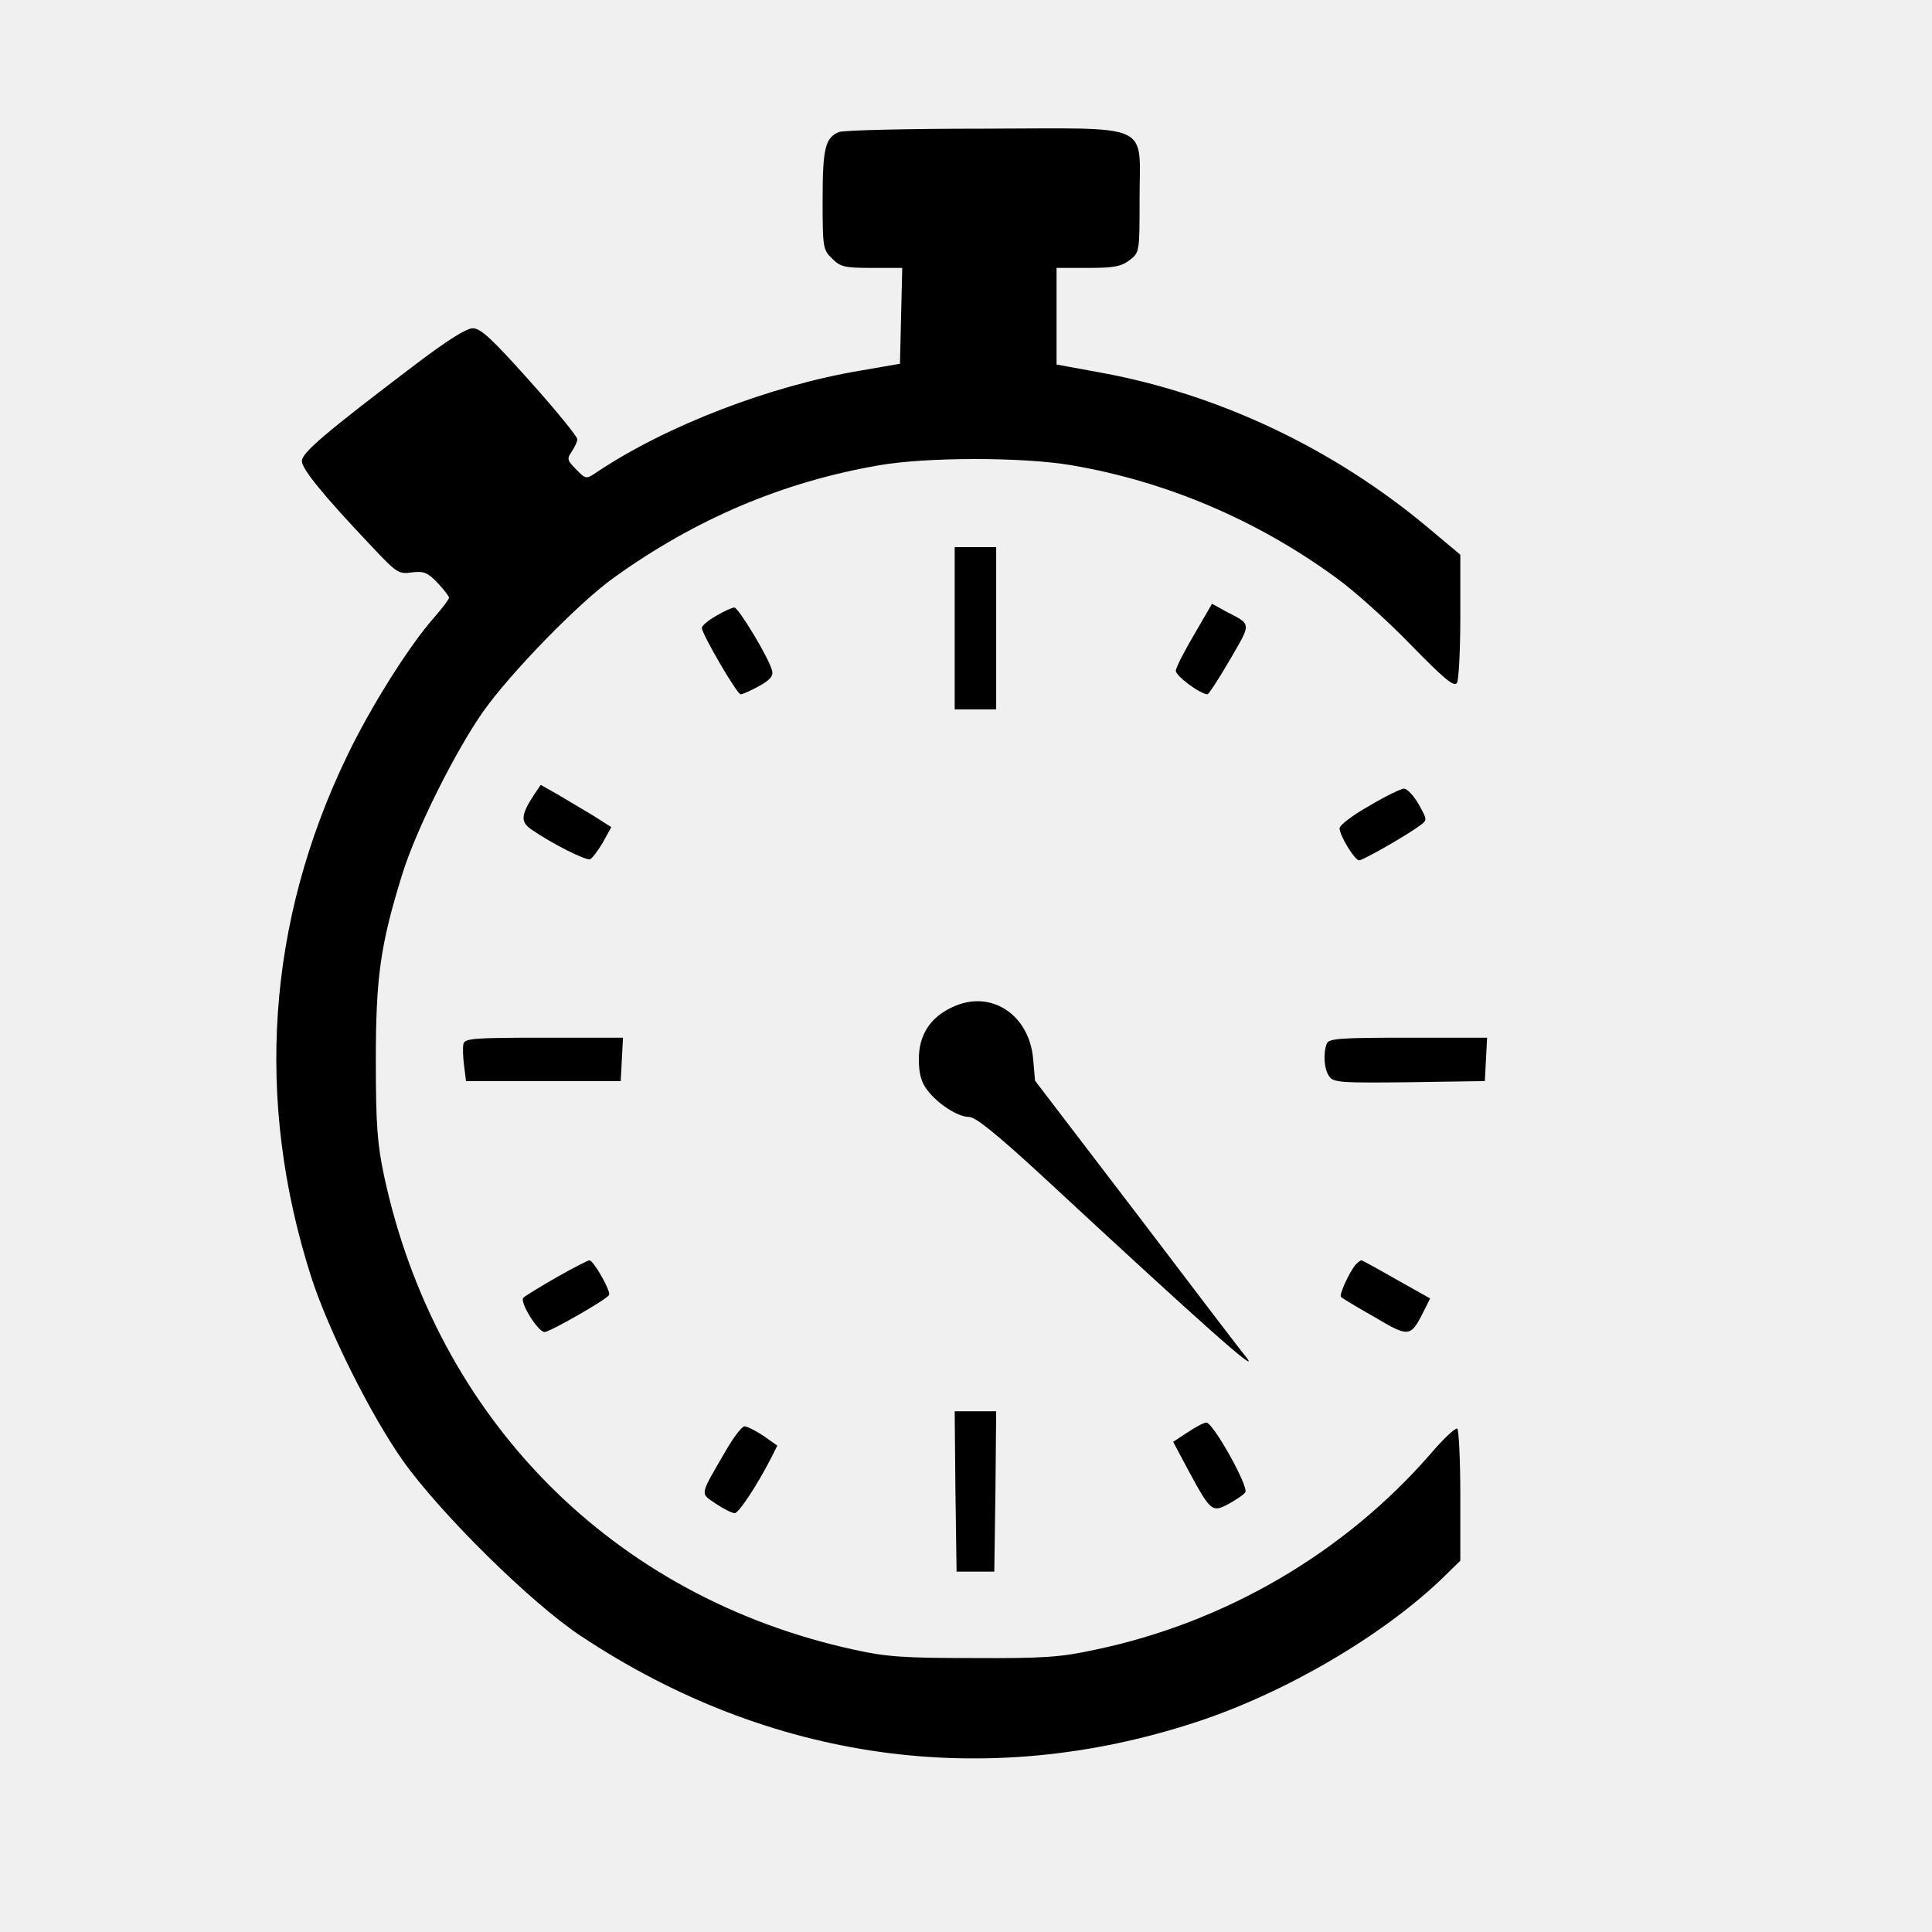
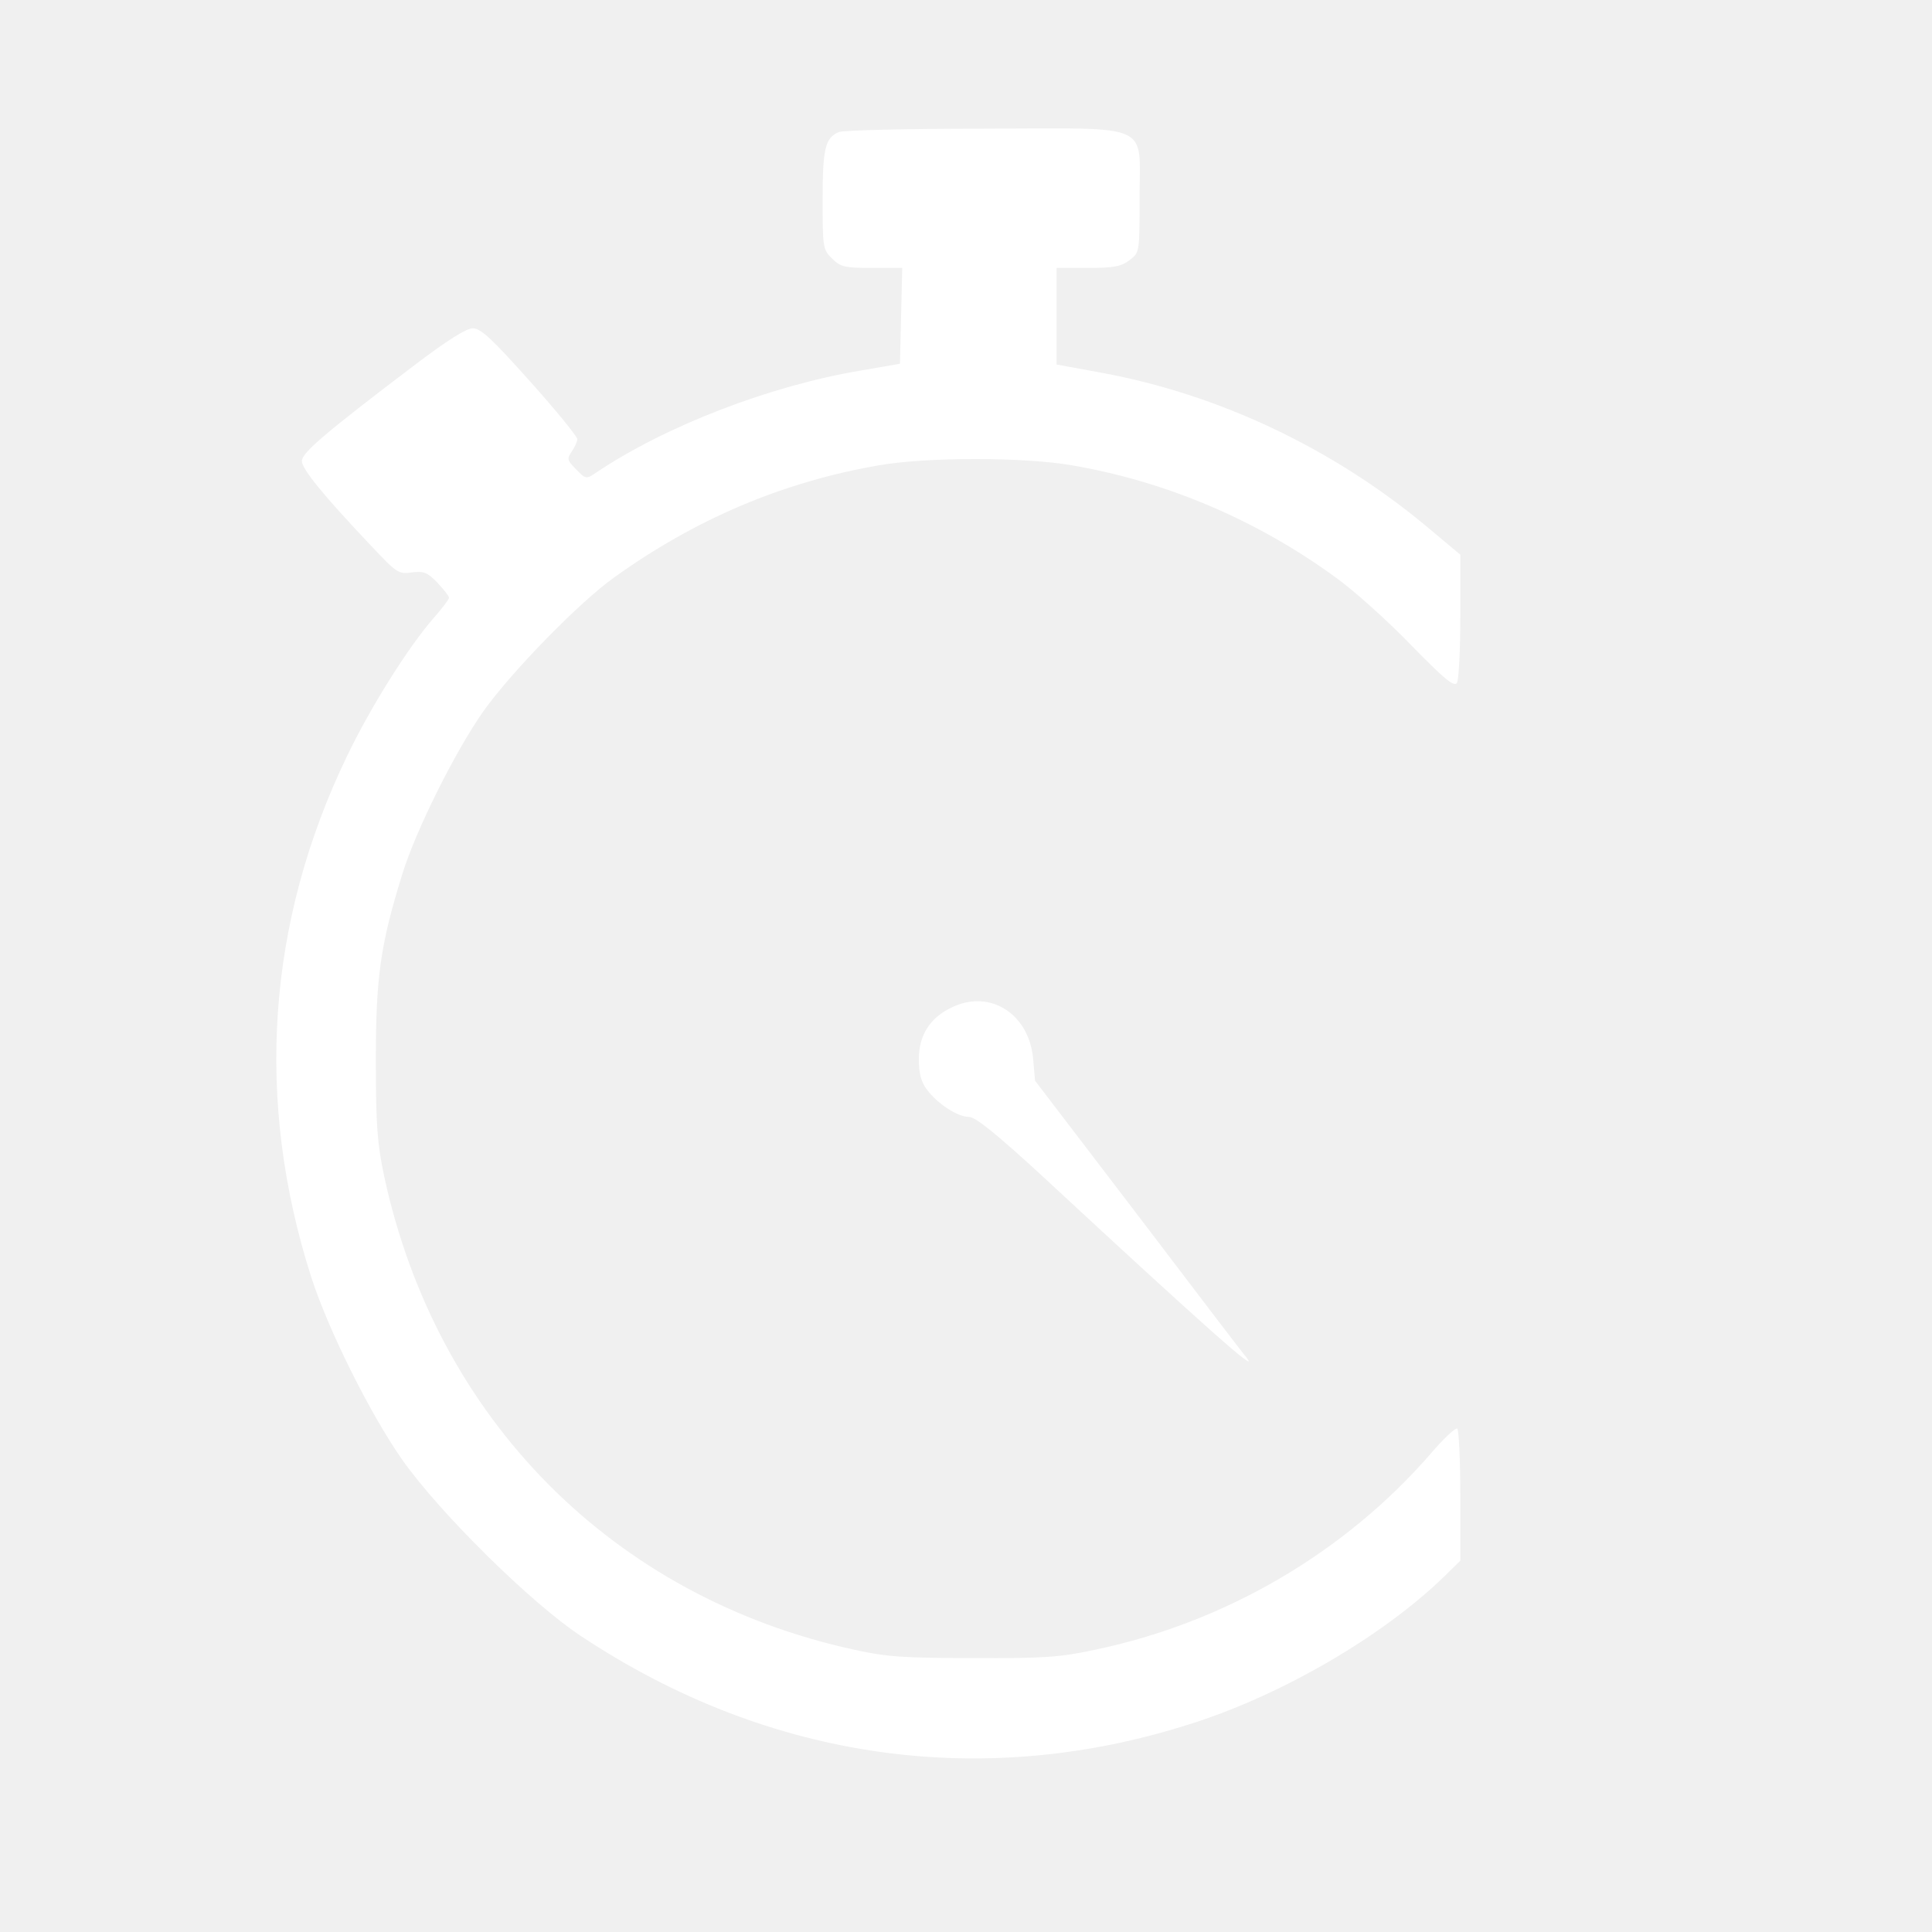
- <svg xmlns="http://www.w3.org/2000/svg" version="1.0" width="512pt" height="512pt" viewBox="0 0 512 512" preserveAspectRatio="xMidYMid meet">
-   <g transform="translate(0,512) scale(0.1,-0.1)" fill="#000000" stroke="none">
-     <path d="M2223 4770 c-36 -15 -43 -43 -43 -180 0 -126 1 -132 25 -155 22 -22 32 -25 105 -25 l81 0 -3 -127 -3 -127 -104 -18 c-239 -40 -516 -146 -702 -271 -25 -17 -27 -17 -52 9 -24 24 -25 28 -12 47 8 12 15 27 15 33 0 7 -56 76 -125 153 -101 113 -131 141 -152 141 -17 0 -66 -31 -147 -92 -248 -188 -306 -238 -306 -260 0 -21 58 -92 185 -226 66 -70 71 -74 106 -69 32 4 42 0 68 -27 17 -18 31 -36 31 -40 0 -4 -18 -28 -40 -53 -67 -76 -168 -237 -230 -366 -213 -441 -245 -914 -95 -1382 46 -142 157 -364 242 -485 100 -141 341 -379 473 -466 499 -331 1071 -411 1629 -228 236 77 495 229 654 382 l47 46 0 173 c0 94 -4 174 -8 177 -5 3 -37 -27 -71 -67 -228 -262 -544 -447 -889 -519 -92 -20 -137 -23 -322 -22 -184 0 -230 3 -316 22 -639 139 -1107 611 -1246 1255 -18 86 -22 134 -22 307 0 221 12 306 70 493 36 117 141 327 215 432 73 103 254 289 347 355 216 155 447 253 702 297 126 22 382 22 510 0 252 -43 493 -146 702 -299 46 -33 134 -112 196 -176 89 -91 115 -113 123 -102 5 8 9 88 9 177 l0 163 -92 77 c-248 206 -549 348 -858 405 l-120 22 0 128 0 128 84 0 c69 0 88 4 110 21 26 20 26 21 26 164 0 203 40 185 -414 184 -198 0 -371 -4 -383 -9z" />
-     <path d="M2530 3455 l0 -215 55 0 55 0 0 215 0 215 -55 0 -55 0 0 -215z" />
-     <path d="M3165 3439 c-26 -44 -48 -87 -49 -96 -1 -14 64 -62 84 -63 3 0 30 41 59 91 58 100 59 93 -11 129 l-36 20 -47 -81z" />
-     <path d="M1898 3488 c-21 -12 -38 -26 -38 -32 0 -16 93 -176 103 -176 5 0 27 10 49 22 29 16 38 27 34 41 -8 33 -89 167 -100 167 -6 0 -28 -10 -48 -22z" />
-     <path d="M1416 3015 c-36 -55 -37 -73 -8 -93 55 -38 144 -83 156 -79 6 3 21 23 34 45 l22 40 -47 30 c-27 16 -69 41 -94 56 l-46 26 -17 -25z" />
-     <path d="M3628 2984 c-43 -24 -78 -51 -78 -59 0 -19 40 -85 52 -85 10 0 129 68 162 93 19 14 18 15 -4 55 -13 23 -31 42 -39 42 -9 0 -51 -21 -93 -46z" />
-     <path d="M2524 2451 c-59 -27 -89 -74 -89 -138 0 -37 6 -60 21 -80 28 -38 82 -73 112 -73 17 0 72 -44 200 -162 427 -396 575 -527 535 -475 -6 6 -134 174 -285 373 l-275 360 -5 57 c-10 119 -113 186 -214 138z" />
-     <path d="M1228 2353 c-2 -10 -1 -36 2 -58 l5 -40 205 0 205 0 3 58 3 57 -209 0 c-192 0 -210 -2 -214 -17z" />
-     <path d="M3516 2354 c-10 -26 -7 -69 7 -87 11 -16 33 -17 212 -15 l200 3 3 58 3 57 -209 0 c-182 0 -211 -2 -216 -16z" />
-     <path d="M1475 1735 c-44 -25 -84 -50 -88 -54 -11 -11 39 -91 56 -91 14 0 163 85 171 98 6 9 -41 92 -52 92 -4 0 -43 -20 -87 -45z" />
-     <path d="M3592 1768 c-18 -23 -44 -80 -38 -85 2 -3 42 -27 88 -53 91 -54 96 -54 129 11 l19 38 -89 50 c-49 28 -91 51 -93 51 -3 0 -10 -6 -16 -12z" />
-     <path d="M2532 1168 l3 -213 50 0 50 0 3 213 2 212 -55 0 -55 0 2 -212z" />
-     <path d="M3147 1324 l-38 -25 41 -77 c58 -107 62 -111 105 -88 20 11 40 24 45 31 11 13 -85 185 -103 185 -7 0 -29 -12 -50 -26z" />
-     <path d="M1922 1273 c-69 -119 -67 -109 -25 -138 21 -14 43 -25 50 -25 11 0 60 75 97 147 l16 32 -37 26 c-21 14 -43 25 -50 25 -7 0 -30 -30 -51 -67z" />
+ <svg xmlns="http://www.w3.org/2000/svg" version="1.0" width="512pt" height="512pt" viewBox="0 0 512 512" preserveAspectRatio="xMidYMid meet" id="svg14">
+   <defs id="defs14" />
+   <g transform="translate(0,512) scale(0.1,-0.1)" fill="#000000" stroke="none" id="g14" style="fill:#ffffff;fill-opacity:1">
+     <path d="M2223 4770 c-36 -15 -43 -43 -43 -180 0 -126 1 -132 25 -155 22 -22 32 -25 105 -25 l81 0 -3 -127 -3 -127 -104 -18 c-239 -40 -516 -146 -702 -271 -25 -17 -27 -17 -52 9 -24 24 -25 28 -12 47 8 12 15 27 15 33 0 7 -56 76 -125 153 -101 113 -131 141 -152 141 -17 0 -66 -31 -147 -92 -248 -188 -306 -238 -306 -260 0 -21 58 -92 185 -226 66 -70 71 -74 106 -69 32 4 42 0 68 -27 17 -18 31 -36 31 -40 0 -4 -18 -28 -40 -53 -67 -76 -168 -237 -230 -366 -213 -441 -245 -914 -95 -1382 46 -142 157 -364 242 -485 100 -141 341 -379 473 -466 499 -331 1071 -411 1629 -228 236 77 495 229 654 382 l47 46 0 173 c0 94 -4 174 -8 177 -5 3 -37 -27 -71 -67 -228 -262 -544 -447 -889 -519 -92 -20 -137 -23 -322 -22 -184 0 -230 3 -316 22 -639 139 -1107 611 -1246 1255 -18 86 -22 134 -22 307 0 221 12 306 70 493 36 117 141 327 215 432 73 103 254 289 347 355 216 155 447 253 702 297 126 22 382 22 510 0 252 -43 493 -146 702 -299 46 -33 134 -112 196 -176 89 -91 115 -113 123 -102 5 8 9 88 9 177 l0 163 -92 77 c-248 206 -549 348 -858 405 l-120 22 0 128 0 128 84 0 c69 0 88 4 110 21 26 20 26 21 26 164 0 203 40 185 -414 184 -198 0 -371 -4 -383 -9z" id="path1" style="fill:#ffffff;fill-opacity:1" />
+     <path d="m 2530,3455 v -215 h 55 55 v 215 215 h -55 -55 z" id="path2" style="display:none;fill:#ffffff;fill-opacity:1" />
+     <path d="m 3165,3439 c -26,-44 -48,-87 -49,-96 -1,-14 64,-62 84,-63 3,0 30,41 59,91 58,100 59,93 -11,129 l -36,20 z" id="path3" style="display:none;fill:#ffffff;fill-opacity:1" />
+     <path d="m 1898,3488 c -21,-12 -38,-26 -38,-32 0,-16 93,-176 103,-176 5,0 27,10 49,22 29,16 38,27 34,41 -8,33 -89,167 -100,167 -6,0 -28,-10 -48,-22 z" id="path4" style="display:none;fill:#ffffff;fill-opacity:1" />
+     <path d="m 1416,3015 c -36,-55 -37,-73 -8,-93 55,-38 144,-83 156,-79 6,3 21,23 34,45 l 22,40 -47,30 c -27,16 -69,41 -94,56 l -46,26 z" id="path5" style="display:none;fill:#ffffff;fill-opacity:1" />
+     <path d="m 3628,2984 c -43,-24 -78,-51 -78,-59 0,-19 40,-85 52,-85 10,0 129,68 162,93 19,14 18,15 -4,55 -13,23 -31,42 -39,42 -9,0 -51,-21 -93,-46 z" id="path6" style="display:none;fill:#ffffff;fill-opacity:1" />
+     <path d="m 2524,2451 c -59,-27 -89,-74 -89,-138 0,-37 6,-60 21,-80 28,-38 82,-73 112,-73 17,0 72,-44 200,-162 427,-396 575,-527 535,-475 -6,6 -134,174 -285,373 l -275,360 -5,57 c -10,119 -113,186 -214,138 z" id="path7" style="display:inline;fill:#ffffff;fill-opacity:1" />
+     <path d="m 1228,2353 c -2,-10 -1,-36 2,-58 l 5,-40 h 205 205 l 3,58 3,57 h -209 c -192,0 -210,-2 -214,-17 z" id="path8" style="display:none;fill:#ffffff;fill-opacity:1" />
+     <path d="m 3516,2354 c -10,-26 -7,-69 7,-87 11,-16 33,-17 212,-15 l 200,3 3,58 3,57 h -209 c -182,0 -211,-2 -216,-16 z" id="path9" style="display:none;fill:#ffffff;fill-opacity:1" />
+     <path d="m 1475,1735 c -44,-25 -84,-50 -88,-54 -11,-11 39,-91 56,-91 14,0 163,85 171,98 6,9 -41,92 -52,92 -4,0 -43,-20 -87,-45 z" id="path10" style="display:none;fill:#ffffff;fill-opacity:1" />
+     <path d="m 3592,1768 c -18,-23 -44,-80 -38,-85 2,-3 42,-27 88,-53 91,-54 96,-54 129,11 l 19,38 -89,50 c -49,28 -91,51 -93,51 -3,0 -10,-6 -16,-12 z" id="path11" style="display:none;fill:#ffffff;fill-opacity:1" />
+     <path d="m 2532,1168 3,-213 h 50 50 l 3,213 2,212 h -55 -55 z" id="path12" style="display:none;fill:#ffffff;fill-opacity:1" />
+     <path d="m 3147,1324 -38,-25 41,-77 c 58,-107 62,-111 105,-88 20,11 40,24 45,31 11,13 -85,185 -103,185 -7,0 -29,-12 -50,-26 z" id="path13" style="display:none;fill:#ffffff;fill-opacity:1" />
+     <path d="m 1922,1273 c -69,-119 -67,-109 -25,-138 21,-14 43,-25 50,-25 11,0 60,75 97,147 l 16,32 -37,26 c -21,14 -43,25 -50,25 -7,0 -30,-30 -51,-67 z" id="path14" style="display:none;fill:#ffffff;fill-opacity:1" />
  </g>
</svg>
